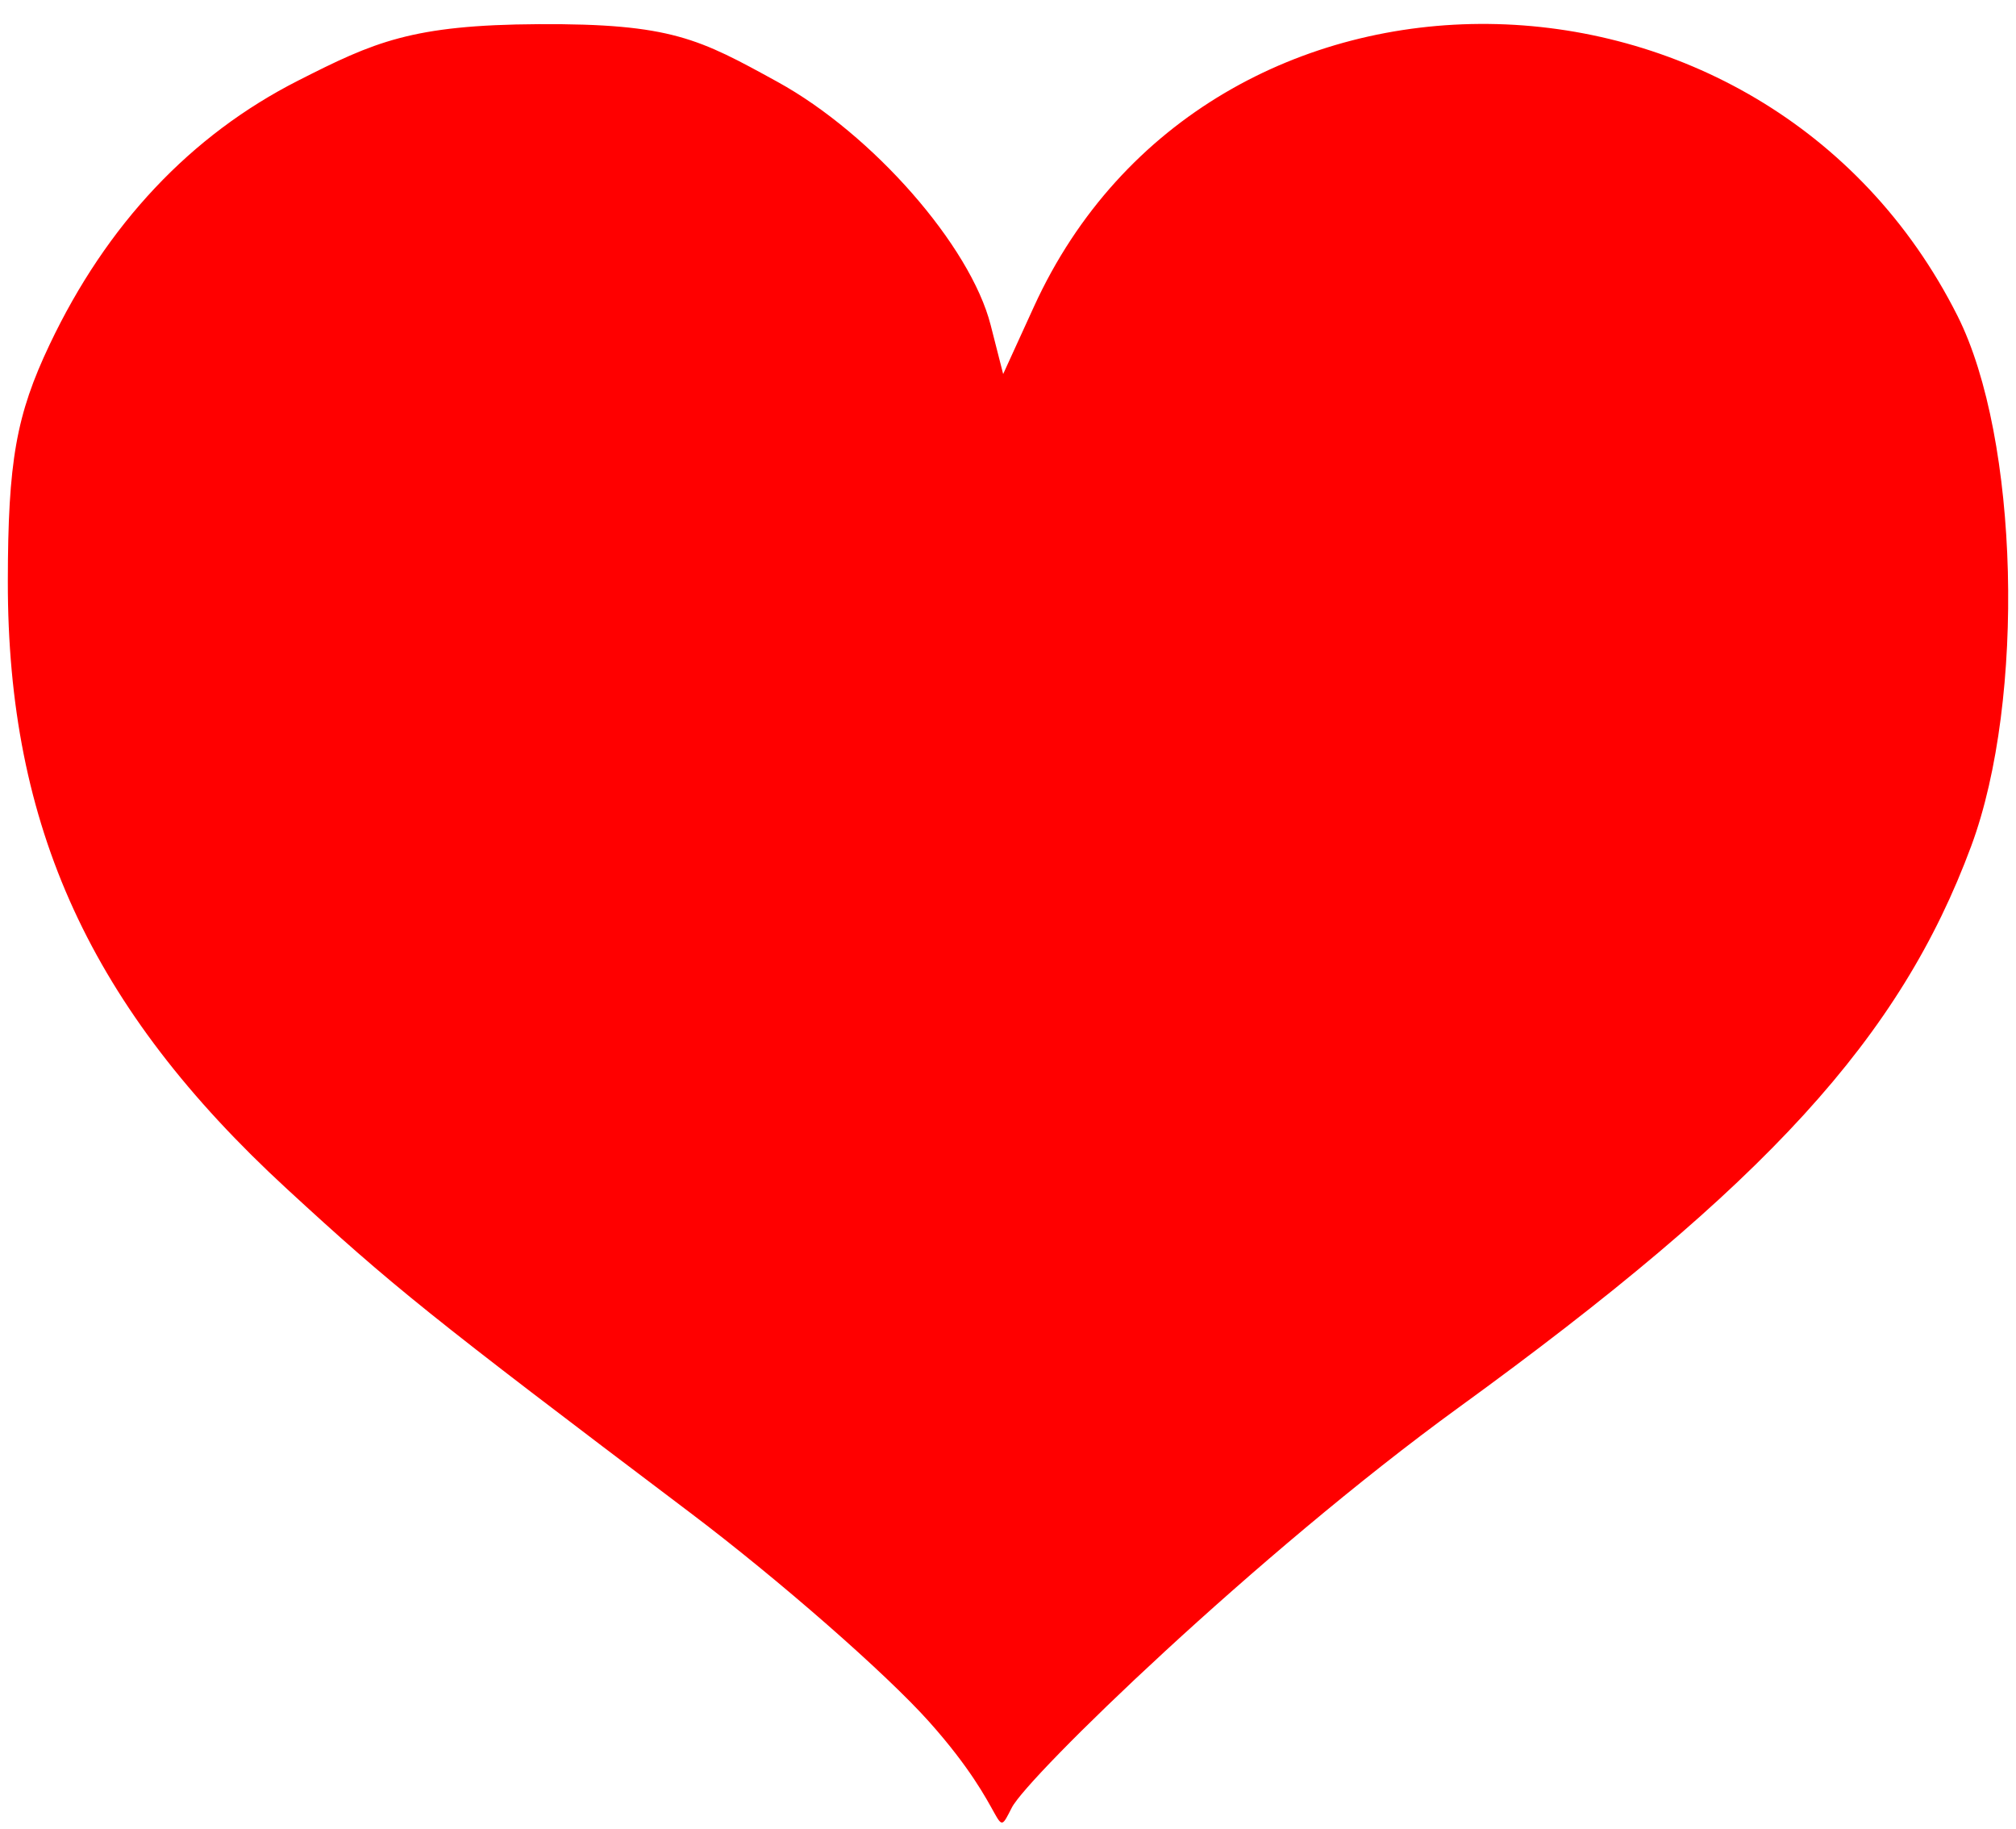
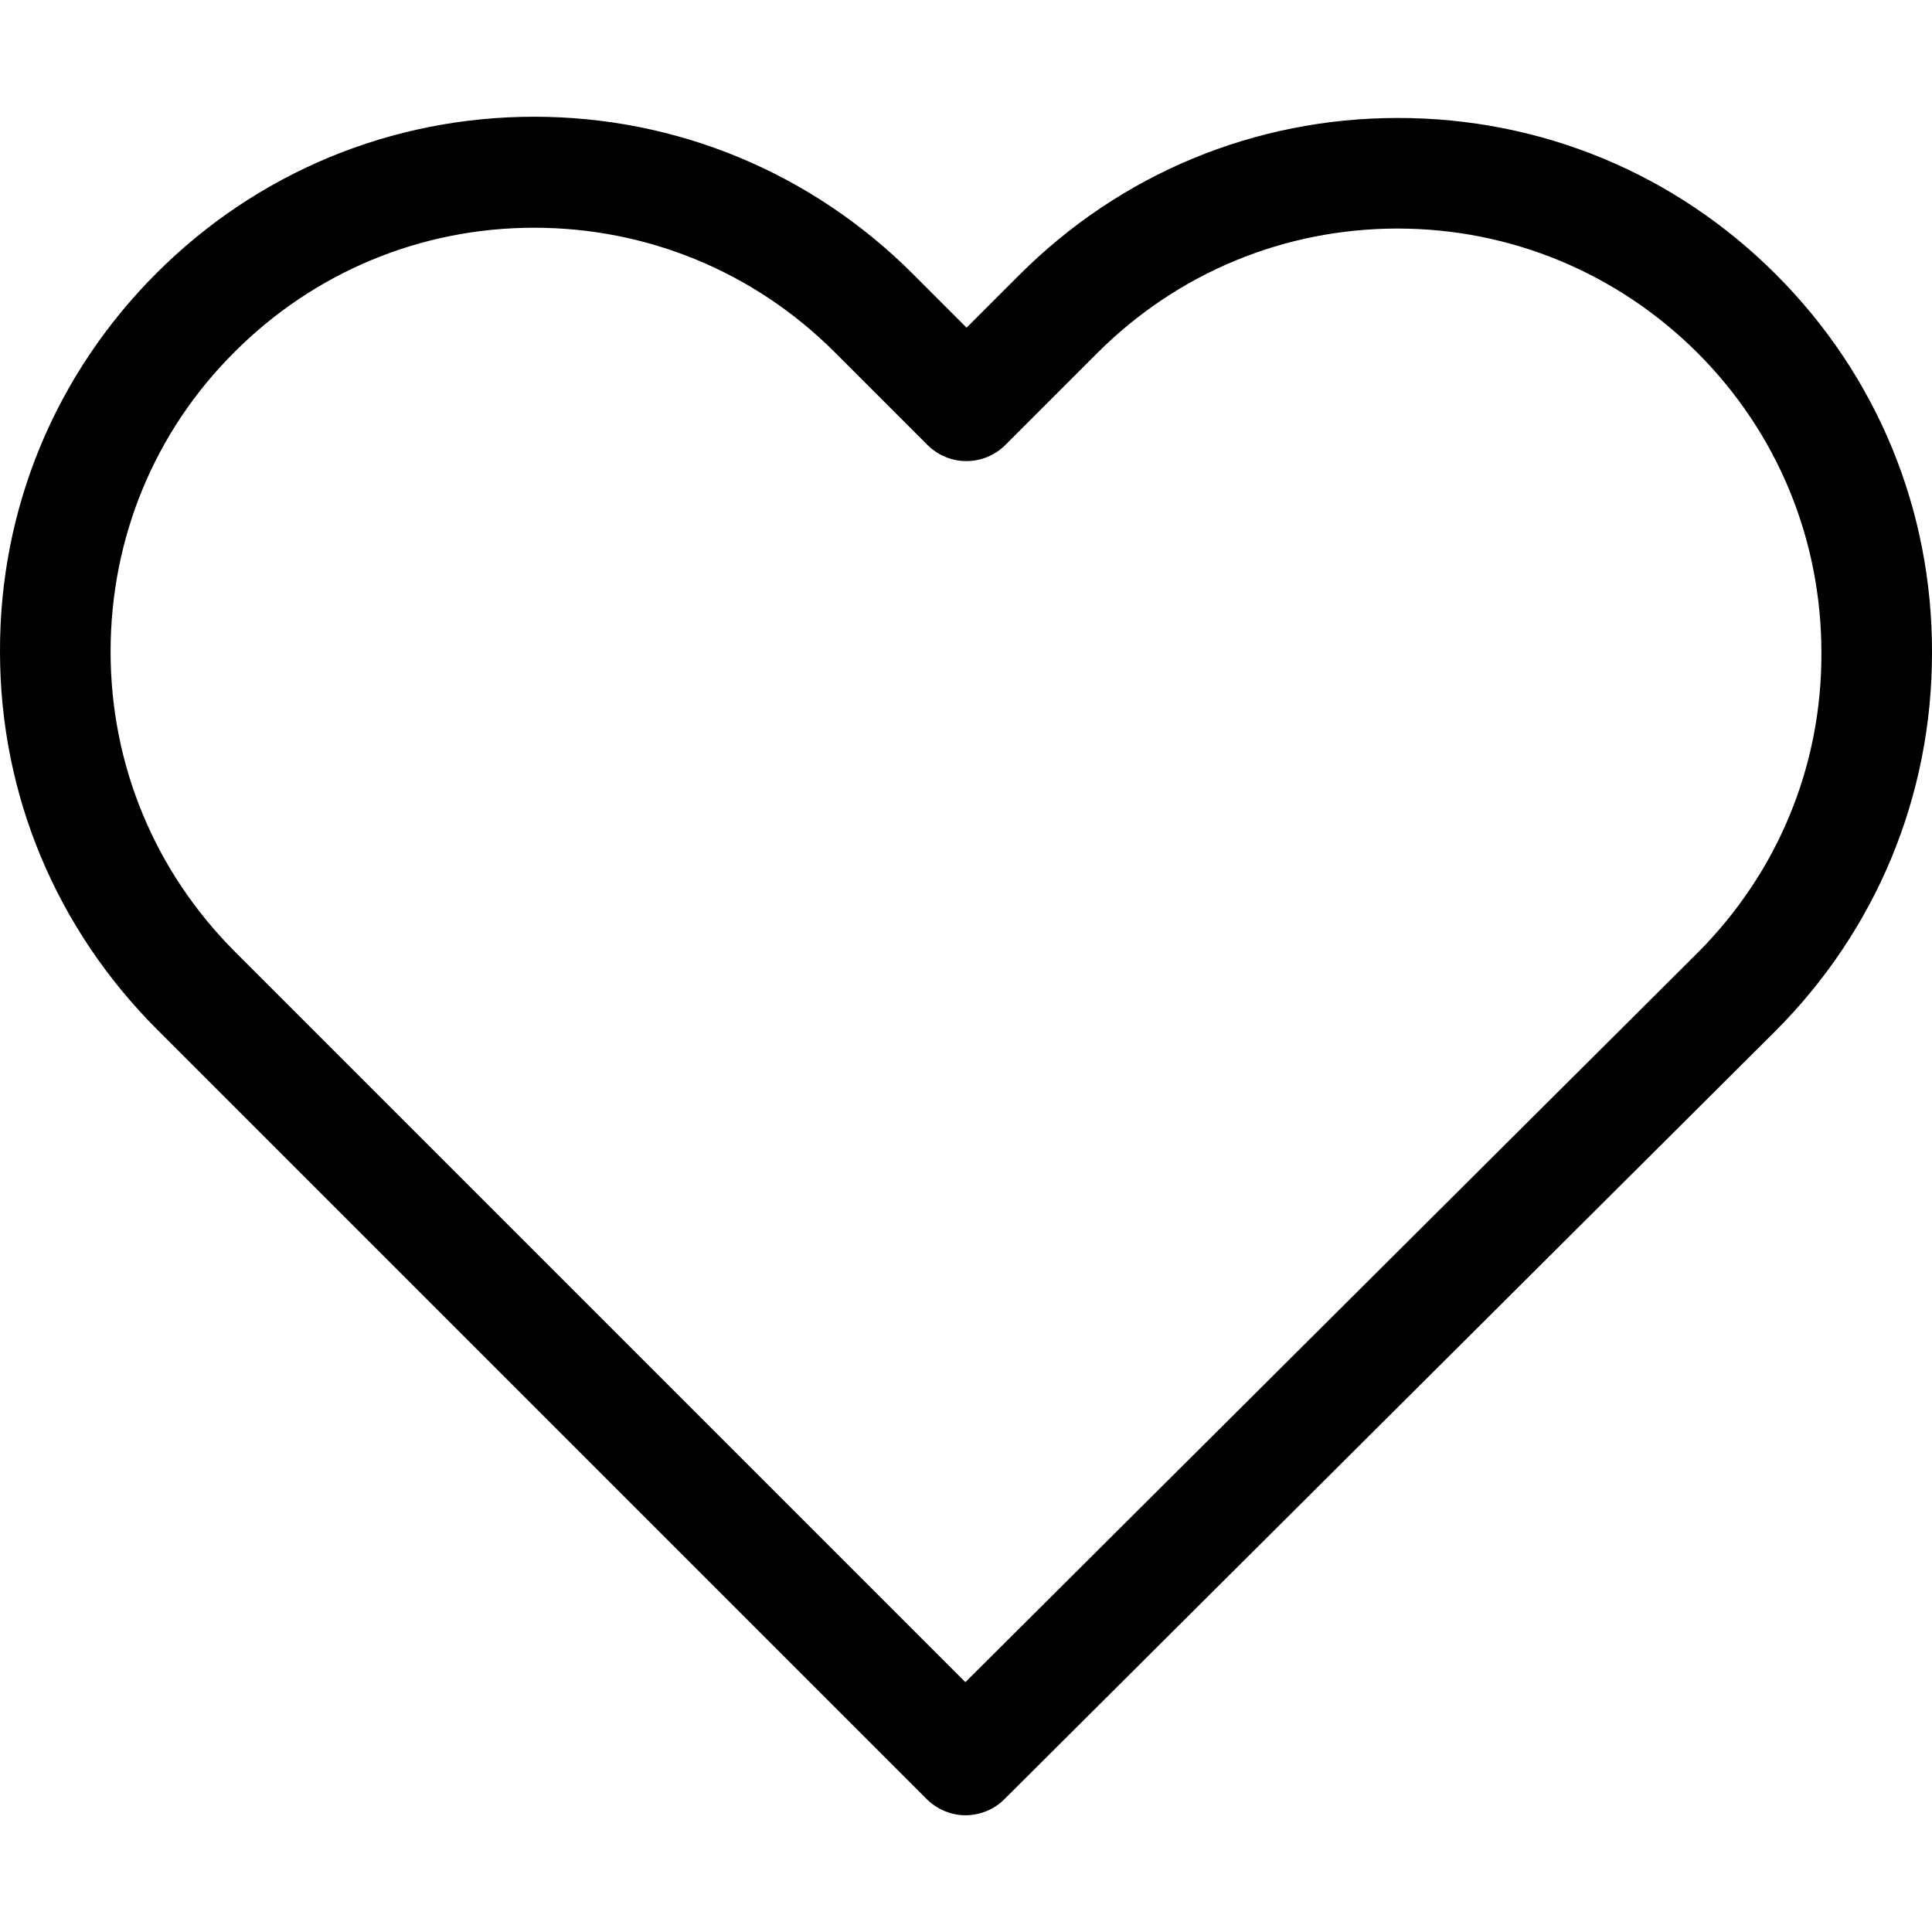
- <svg xmlns="http://www.w3.org/2000/svg" version="1.0" width="645" height="585" id="svg2">
-   <defs id="defs4" />
-   <g id="layer1">
-     <path d="M 297.297,550.868 C 283.522,535.432 249.127,505.339 220.863,483.994 C 137.119,420.752 125.721,411.6 91.719,380.291 C 29.035,322.571 2.414,264.581 2.505,185.951 C 2.549,147.567 5.166,132.779 15.915,110.154 C 34.151,71.768 61.015,43.245 95.36,25.799 C 119.685,13.444 131.683,7.954 172.304,7.73 C 214.798,7.495 223.743,12.449 248.739,26.181 C 279.164,42.896 310.479,78.617 316.952,103.992 L 320.951,119.664 L 330.81,98.08 C 386.526,-23.893 564.409,-22.068 626.312,101.112 C 645.95,140.188 648.106,223.625 630.693,270.624 C 607.977,331.934 565.313,378.675 466.686,450.301 C 402.005,497.275 328.801,568.347 323.706,578.329 C 317.79,589.917 323.423,580.145 297.297,550.868 z" id="path2417" style="fill:#ff0000" />
-     <g transform="translate(129.2857,-64.28571)" id="g2221" />
+ <svg xmlns="http://www.w3.org/2000/svg" fill="#000000" height="800px" width="800px" version="1.1" id="Capa_1" viewBox="0 0 471.701 471.701" xml:space="preserve">
+   <g>
+     <path d="M433.601,67.001c-24.7-24.7-57.4-38.2-92.3-38.2s-67.7,13.6-92.4,38.3l-12.9,12.9l-13.1-13.1   c-24.7-24.7-57.6-38.4-92.5-38.4c-34.8,0-67.6,13.6-92.2,38.2c-24.7,24.7-38.3,57.5-38.2,92.4c0,34.9,13.7,67.6,38.4,92.3   l187.8,187.8c2.6,2.6,6.1,4,9.5,4c3.4,0,6.9-1.3,9.5-3.9l188.2-187.5c24.7-24.7,38.3-57.5,38.3-92.4   C471.801,124.501,458.301,91.701,433.601,67.001z M414.401,232.701l-178.7,178l-178.3-178.3c-19.6-19.6-30.4-45.6-30.4-73.3   s10.7-53.7,30.3-73.2c19.5-19.5,45.5-30.3,73.1-30.3c27.7,0,53.8,10.8,73.4,30.4l22.6,22.6c5.3,5.3,13.8,5.3,19.1,0l22.4-22.4   c19.6-19.6,45.7-30.4,73.3-30.4c27.6,0,53.6,10.8,73.2,30.3c19.6,19.6,30.3,45.6,30.3,73.3   C444.801,187.101,434.001,213.101,414.401,232.701z" />
  </g>
</svg>
